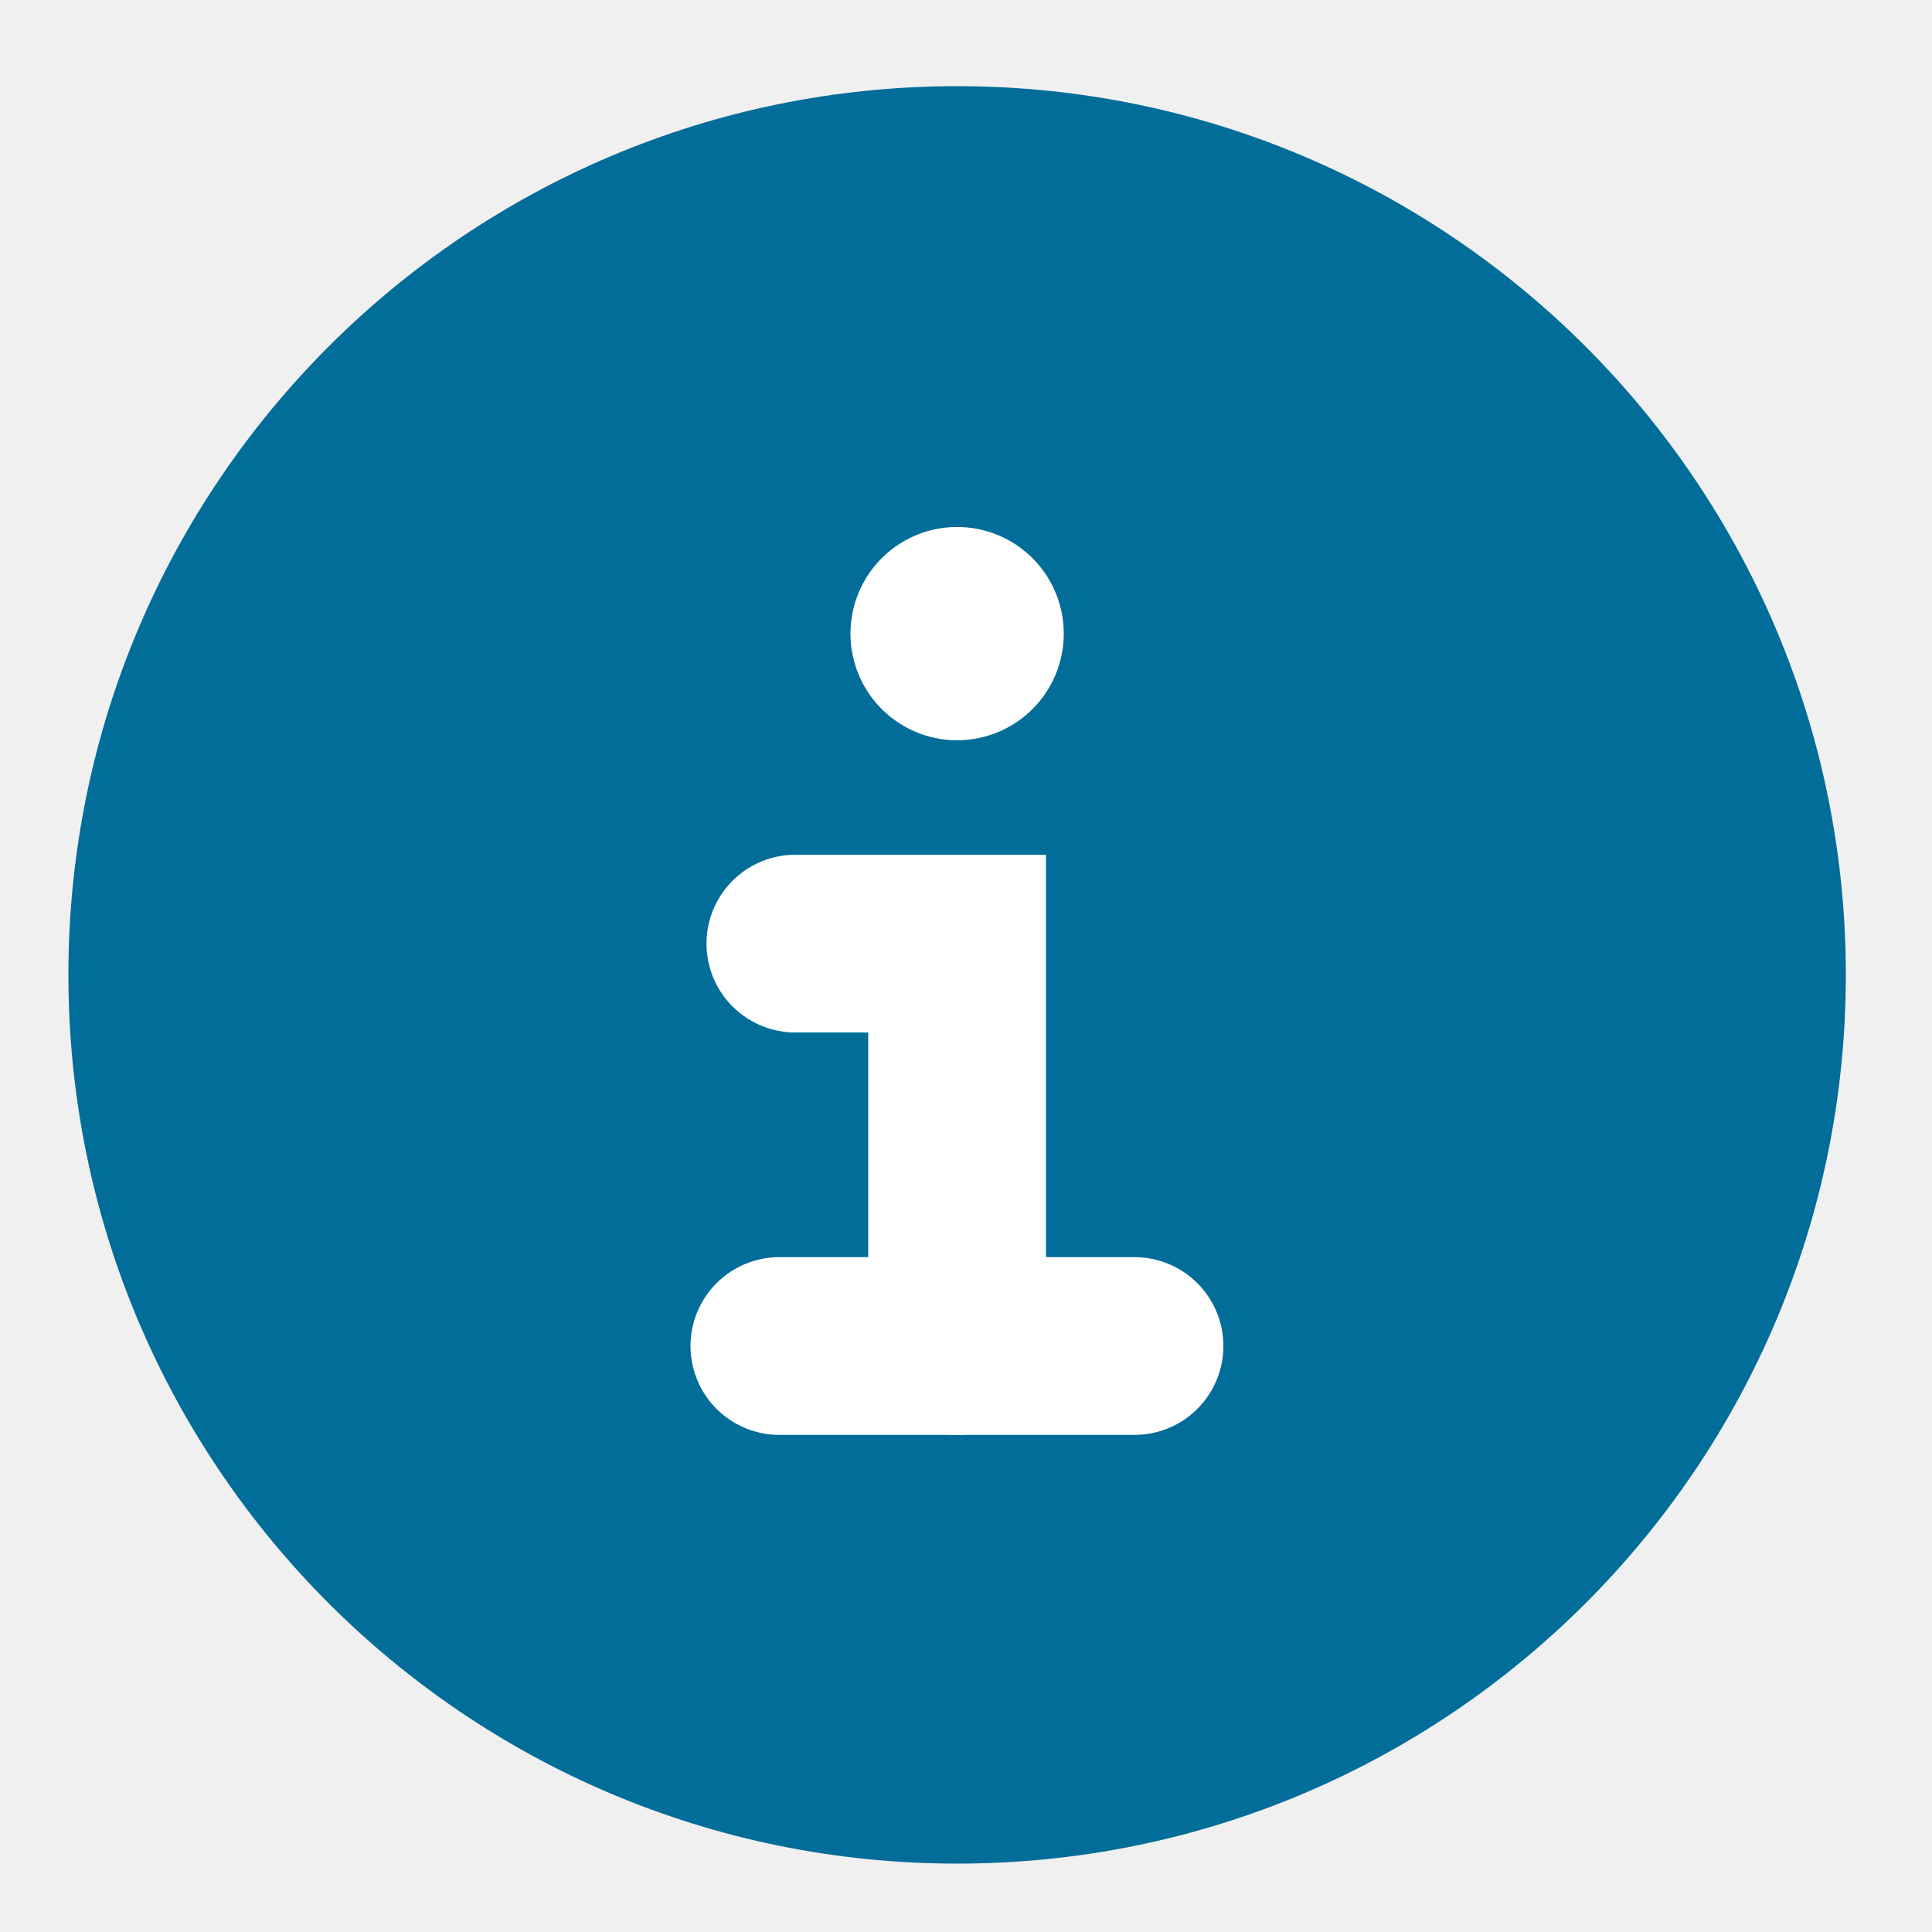
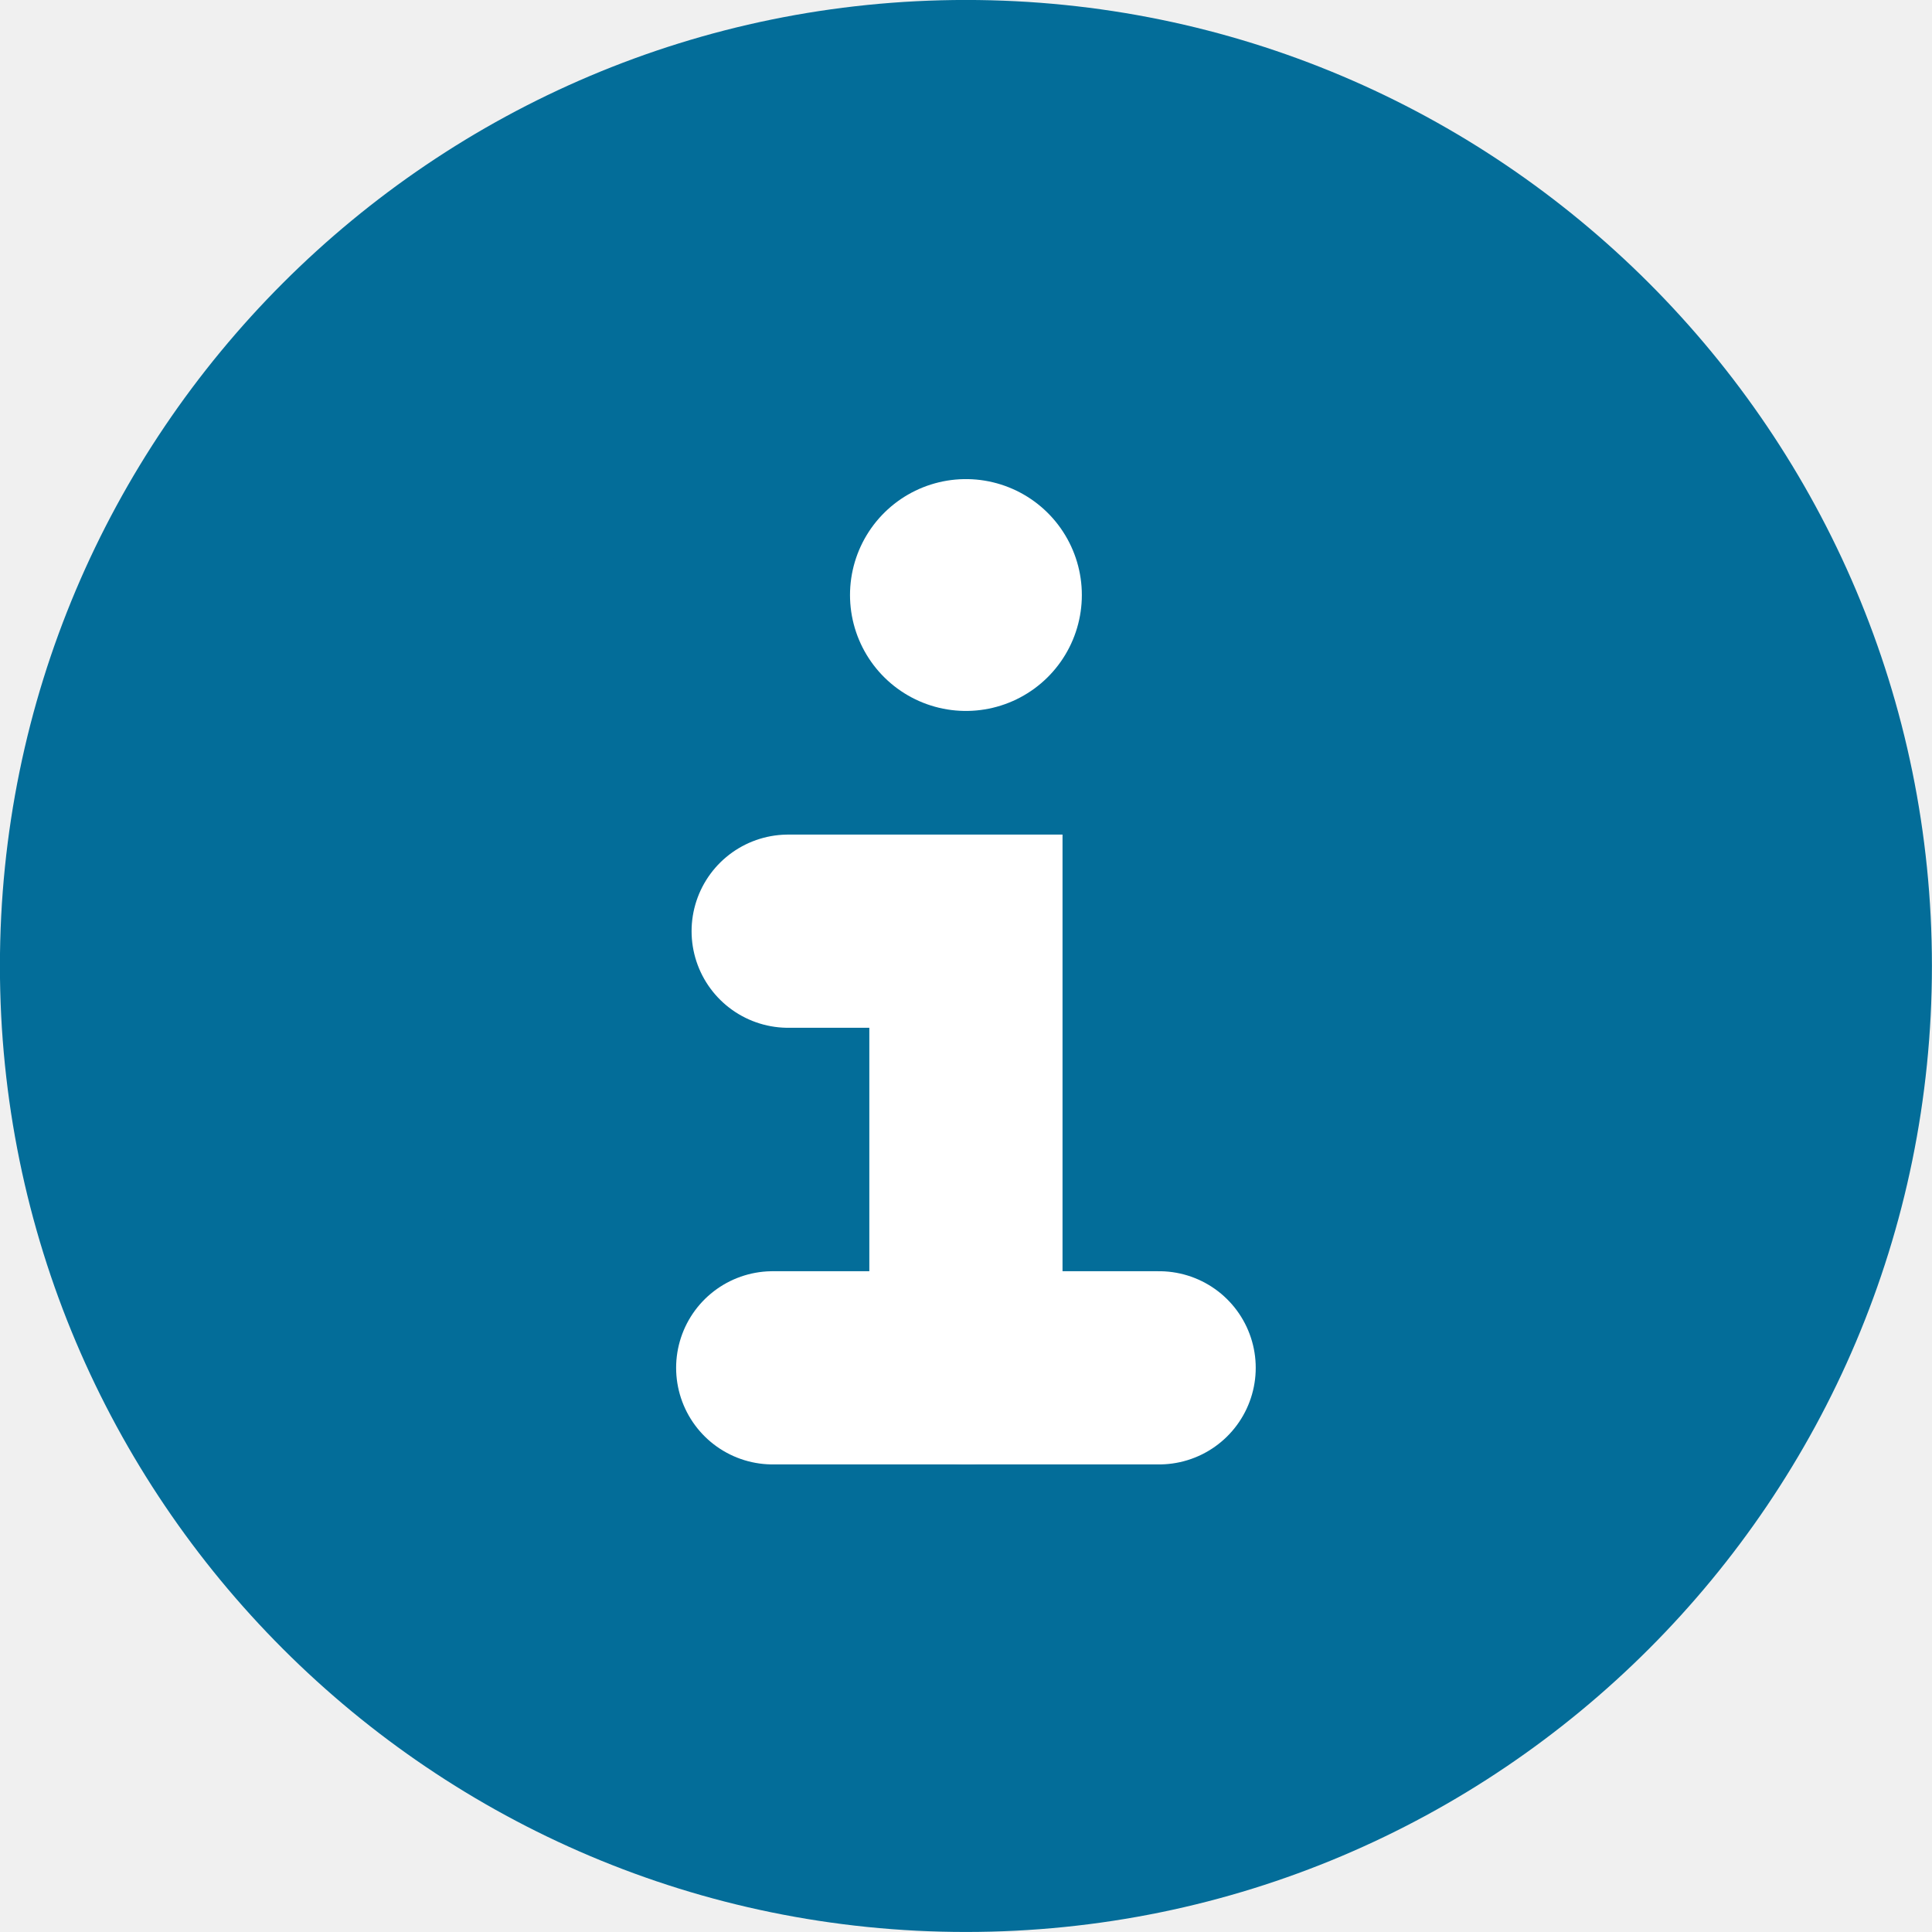
- <svg xmlns="http://www.w3.org/2000/svg" xmlns:xlink="http://www.w3.org/1999/xlink" id="Ebene_1" data-name="Ebene 1" viewBox="0 0 50 50">
-   <defs>
-     <style>.cls-1{fill:#036d99;}.cls-2,.cls-3{fill:none;stroke:#fff;stroke-linecap:round;stroke-miterlimit:10;}.cls-2{stroke-width:5px;}.cls-3{stroke-width:6px;}</style>
-     <symbol id="detail-info" data-name="detail-info" viewBox="0 0 50 50">
-       <circle class="cls-1" cx="25" cy="25" r="20" transform="translate(-8.79 35.4) rotate(-62.11)" />
-       <path class="cls-1" d="M25,10A15,15,0,1,1,10,25,15,15,0,0,1,25,10M25,0A25,25,0,1,0,50,25,25,25,0,0,0,25,0Z" />
-       <line class="cls-2" x1="20" y1="35.44" x2="29.99" y2="35.44" />
-       <polyline class="cls-2" points="20.45 24.12 25 24.12 25 35.44" />
-       <polygon class="cls-3" points="25 15.4 25 15.4 25 15.4 25 15.4 25 15.4" />
-     </symbol>
-   </defs>
-   <use id="detail-info-3" data-name="detail-info" width="50" height="50" transform="translate(1.77 2.23) scale(0.92)" xlink:href="#detail-info" />
+ <svg xmlns="http://www.w3.org/2000/svg" xmlns:xlink="http://www.w3.org/1999/xlink" version="1.1" id="Ebene_1" x="0px" y="0px" viewBox="0 0 48 48" style="enable-background:new 0 0 48 48;" xml:space="preserve">
+   <style type="text/css">
+ 	.st0{fill:#036D99;}
+ 	.st1{display:none;fill:none;stroke:#FFFFFF;stroke-width:2;stroke-linecap:round;stroke-miterlimit:10;}
+ 	.st2{fill:none;stroke:#FFFFFF;stroke-width:5;stroke-linecap:round;stroke-miterlimit:10;}
+ 	.st3{fill:none;stroke:#FFFFFF;stroke-width:6;stroke-linecap:round;stroke-miterlimit:10;}
+ 	.st4{display:none;fill:none;stroke:#FFFFFF;stroke-width:6;stroke-linecap:round;stroke-miterlimit:10;}
+ 	.st5{fill:#F35800;}
+ 	.st6{display:none;fill:none;stroke:#FFFFFF;stroke-width:5.52;stroke-miterlimit:10;}
+ 	.st7{fill:#898989;}
+ 	.st8{display:none;}
+ 	.st9{fill:none;stroke:#FFFFFF;stroke-width:1.84;stroke-linecap:round;stroke-miterlimit:10;}
+ 	.st10{display:inline;fill:none;stroke:#FFFFFF;stroke-width:6;stroke-linecap:round;stroke-miterlimit:10;}
+ 	.st11{display:inline;fill:none;stroke:#FFFFFF;stroke-width:6;stroke-linecap:round;stroke-linejoin:round;stroke-miterlimit:10;}
+ 	.st12{display:inline;fill:none;stroke:#FFFFFF;stroke-width:4;stroke-linecap:round;stroke-linejoin:round;stroke-miterlimit:10;}
+ 	.st13{display:inline;}
+ 	.st14{fill:none;stroke:#FFFFFF;stroke-width:4;stroke-linecap:round;stroke-linejoin:round;stroke-miterlimit:10;}
+ 	
+ 		.st15{display:inline;fill:#FFFFFF;stroke:#FFFFFF;stroke-width:4;stroke-linecap:round;stroke-linejoin:round;stroke-miterlimit:10;}
+ 	.st16{opacity:0.5;}
+ 	.st17{fill:none;stroke:#444444;stroke-width:4;stroke-linecap:round;stroke-linejoin:round;stroke-miterlimit:10;}
+ 	.st18{fill:#444444;stroke:#444444;stroke-width:4;stroke-linecap:round;stroke-linejoin:round;stroke-miterlimit:10;}
+ 	.st19{fill:#FFFFFF;stroke:#444444;stroke-width:6;stroke-linecap:round;stroke-linejoin:round;stroke-miterlimit:10;}
+ 	.st20{fill:#026D99;}
+ 	.st21{fill:#FFFFFF;stroke:#FFFFFF;stroke-width:4;stroke-linecap:round;stroke-linejoin:round;stroke-miterlimit:10;}
+ 	.st22{fill:#FFFFFF;stroke:#FFFFFF;stroke-width:6;stroke-linecap:round;stroke-linejoin:round;stroke-miterlimit:10;}
+ 	.st23{fill:none;stroke:#FFFFFF;stroke-width:5;stroke-linecap:round;stroke-linejoin:round;stroke-miterlimit:10;}
+ 	.st24{fill:none;stroke:#B2B2B2;stroke-width:4;stroke-linecap:round;stroke-miterlimit:10;stroke-dasharray:0,10;}
+ 	.st25{fill:none;stroke:#F35800;stroke-width:10;stroke-linecap:round;stroke-miterlimit:10;}
+ 	.st26{fill:none;stroke:#036D99;stroke-width:8;stroke-linecap:round;stroke-miterlimit:10;}
+ 	.st27{display:inline;fill:none;stroke:#036D99;stroke-width:8;stroke-linecap:round;stroke-miterlimit:10;}
+ 	.st28{fill:none;stroke:#F3B100;stroke-width:10;stroke-linecap:round;stroke-miterlimit:10;}
+ </style>
+   <symbol id="detail-info" viewBox="-25 -25 50 50">
+     <g>
+       <ellipse transform="matrix(0.4679 -0.8838 0.8838 0.4679 1.926868e-03 1.217290e-03)" class="st0" cx="0" cy="0" rx="20" ry="20" />
+       <path class="st0" d="M0,15c8.3,0,15-6.7,15-15S8.3-15,0-15c-8.3,0-15,6.7-15,15S-8.3,15,0,15 M0,25c-13.8,0-25-11.2-25-25    s11.2-25,25-25S25-13.8,25,0S13.8,25,0,25L0,25z" />
+     </g>
+     <g>
+       <path class="st1" d="M20,0c0-11-9-20-20-20c-11,0-20,9-20,20s9,20,20,20C11,20,20,11,20,0z" />
+       <line class="st2" x1="-5" y1="-10.4" x2="5" y2="-10.4" />
+       <polyline class="st2" points="-4.6,0.9 0,0.9 0,-10.4   " />
+       <polygon class="st3" points="0,9.6 0,9.6 0,9.6 0,9.6   " />
+     </g>
+   </symbol>
+   <use xlink:href="#detail-info" width="50" height="50" id="XMLID_1_" x="-25" y="-25" transform="matrix(0.96 0 0 -0.96 23.9981 23.9991)" style="overflow:visible;" />
</svg>
